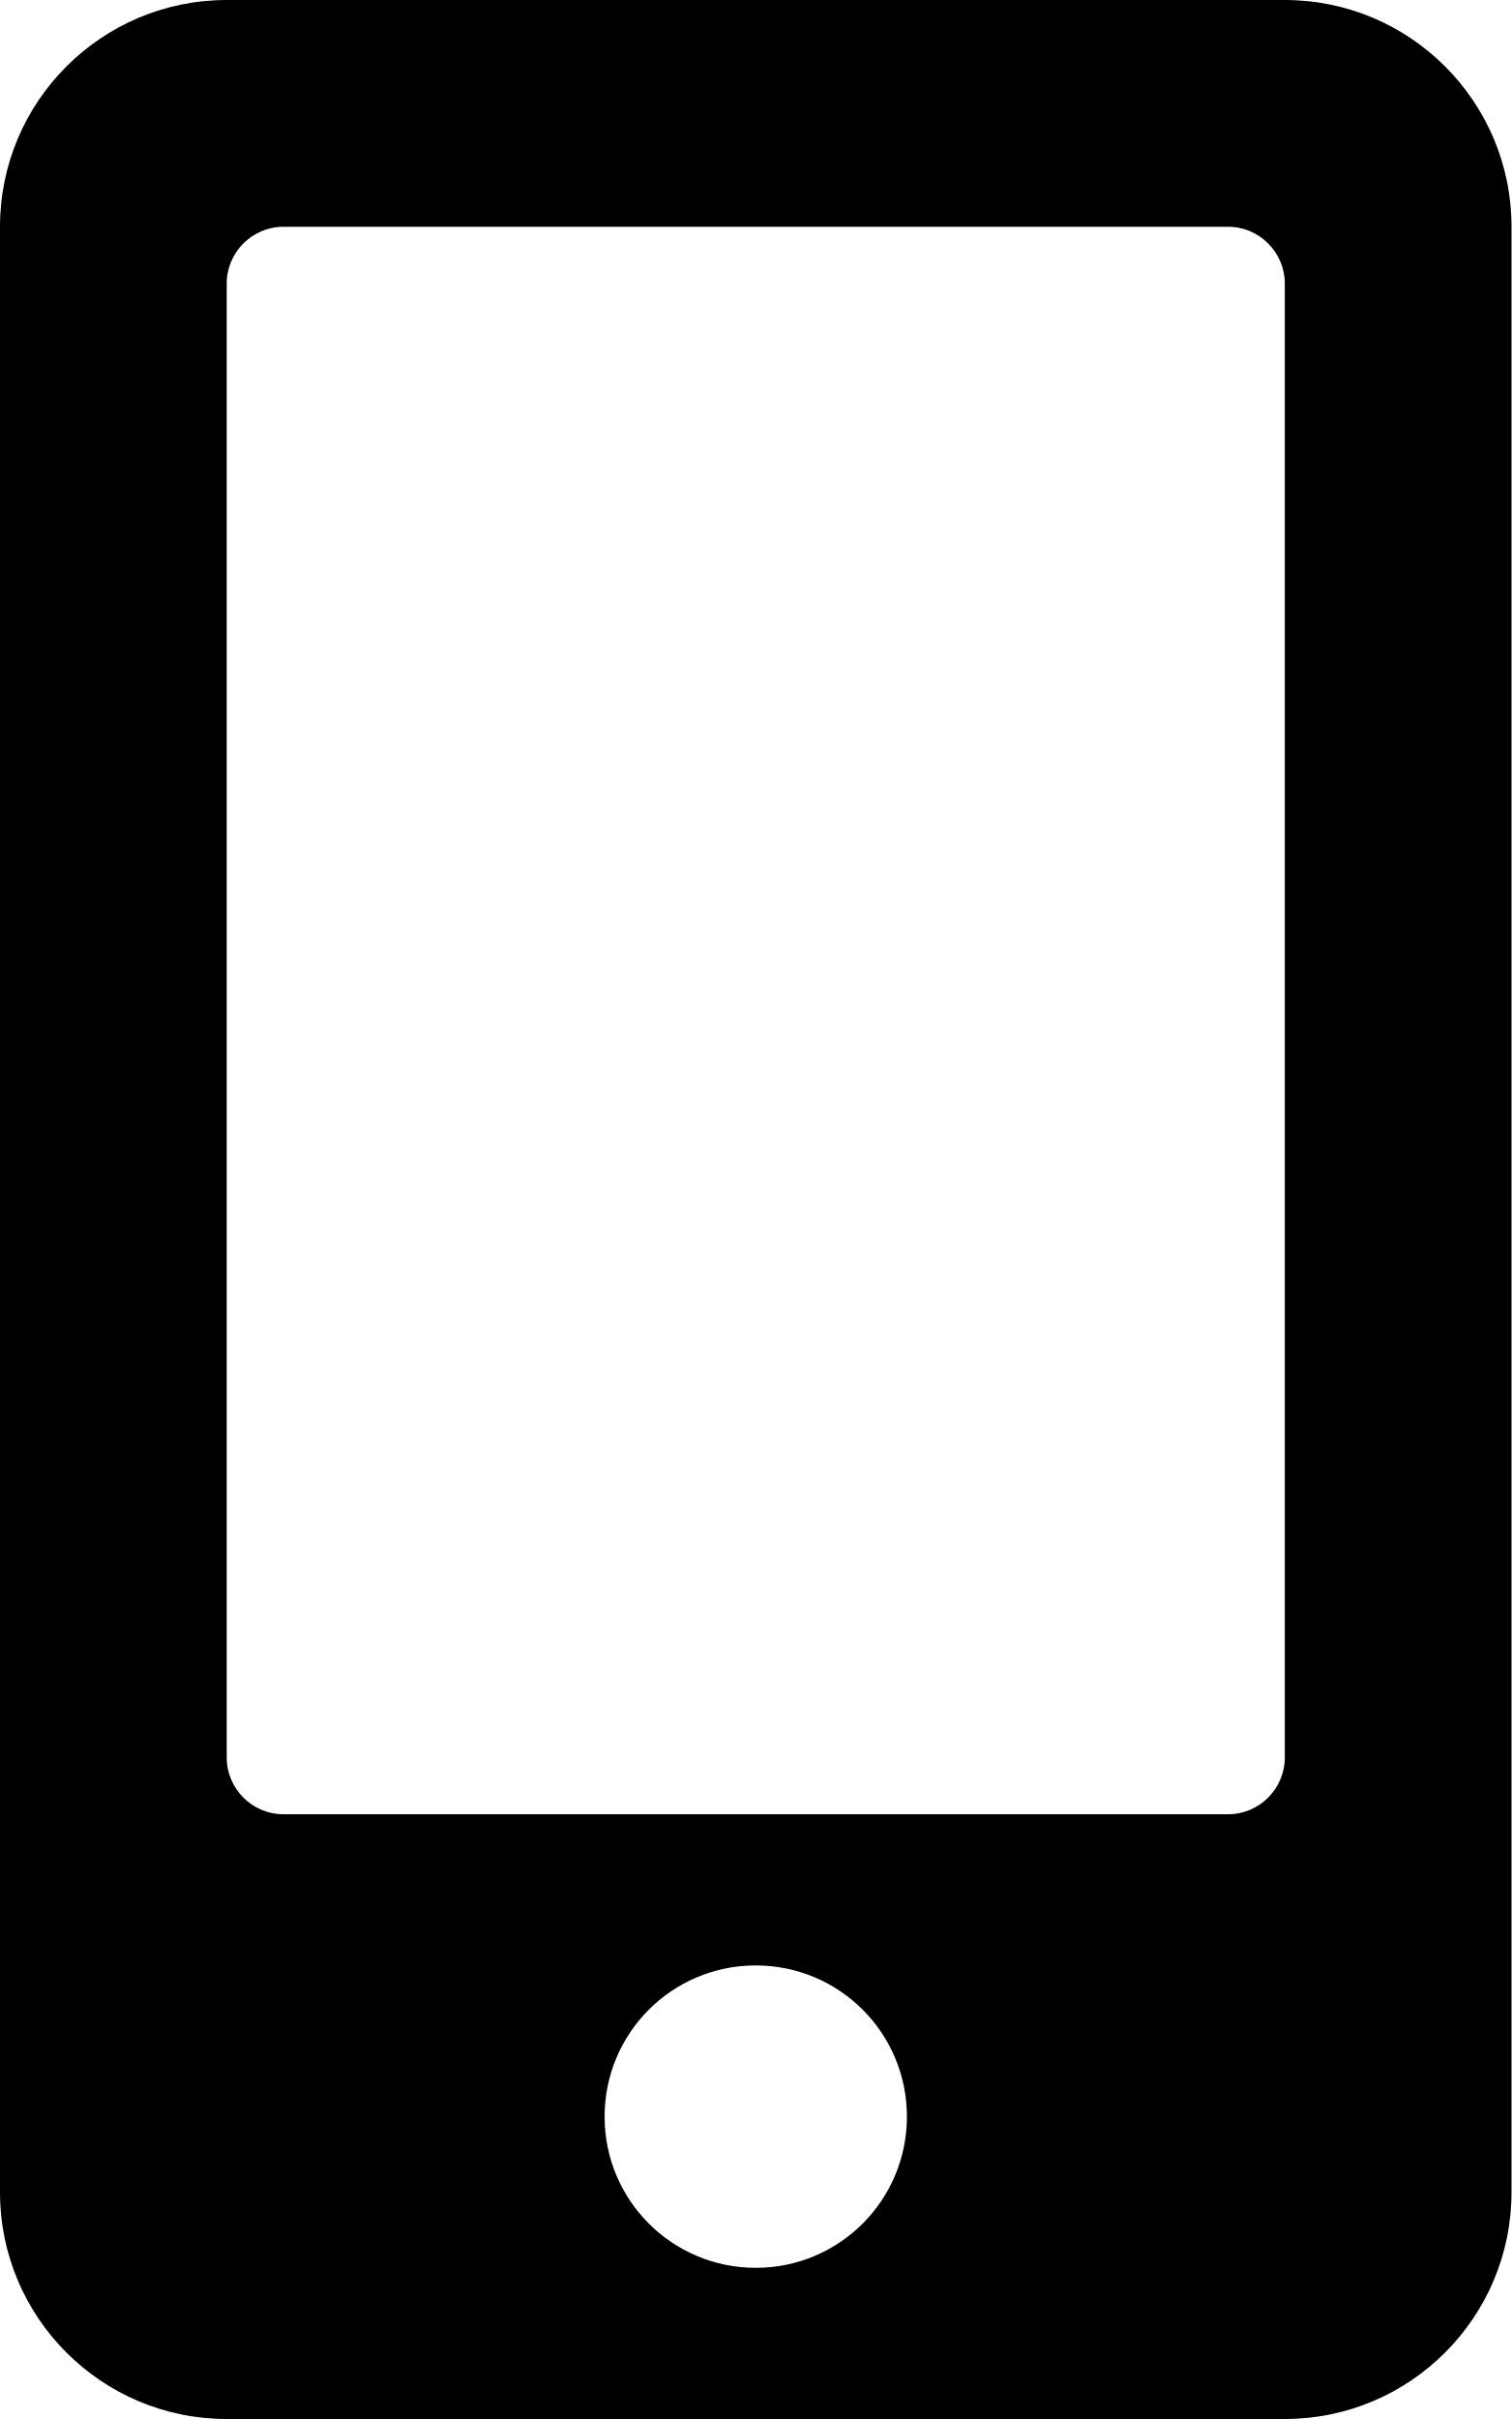
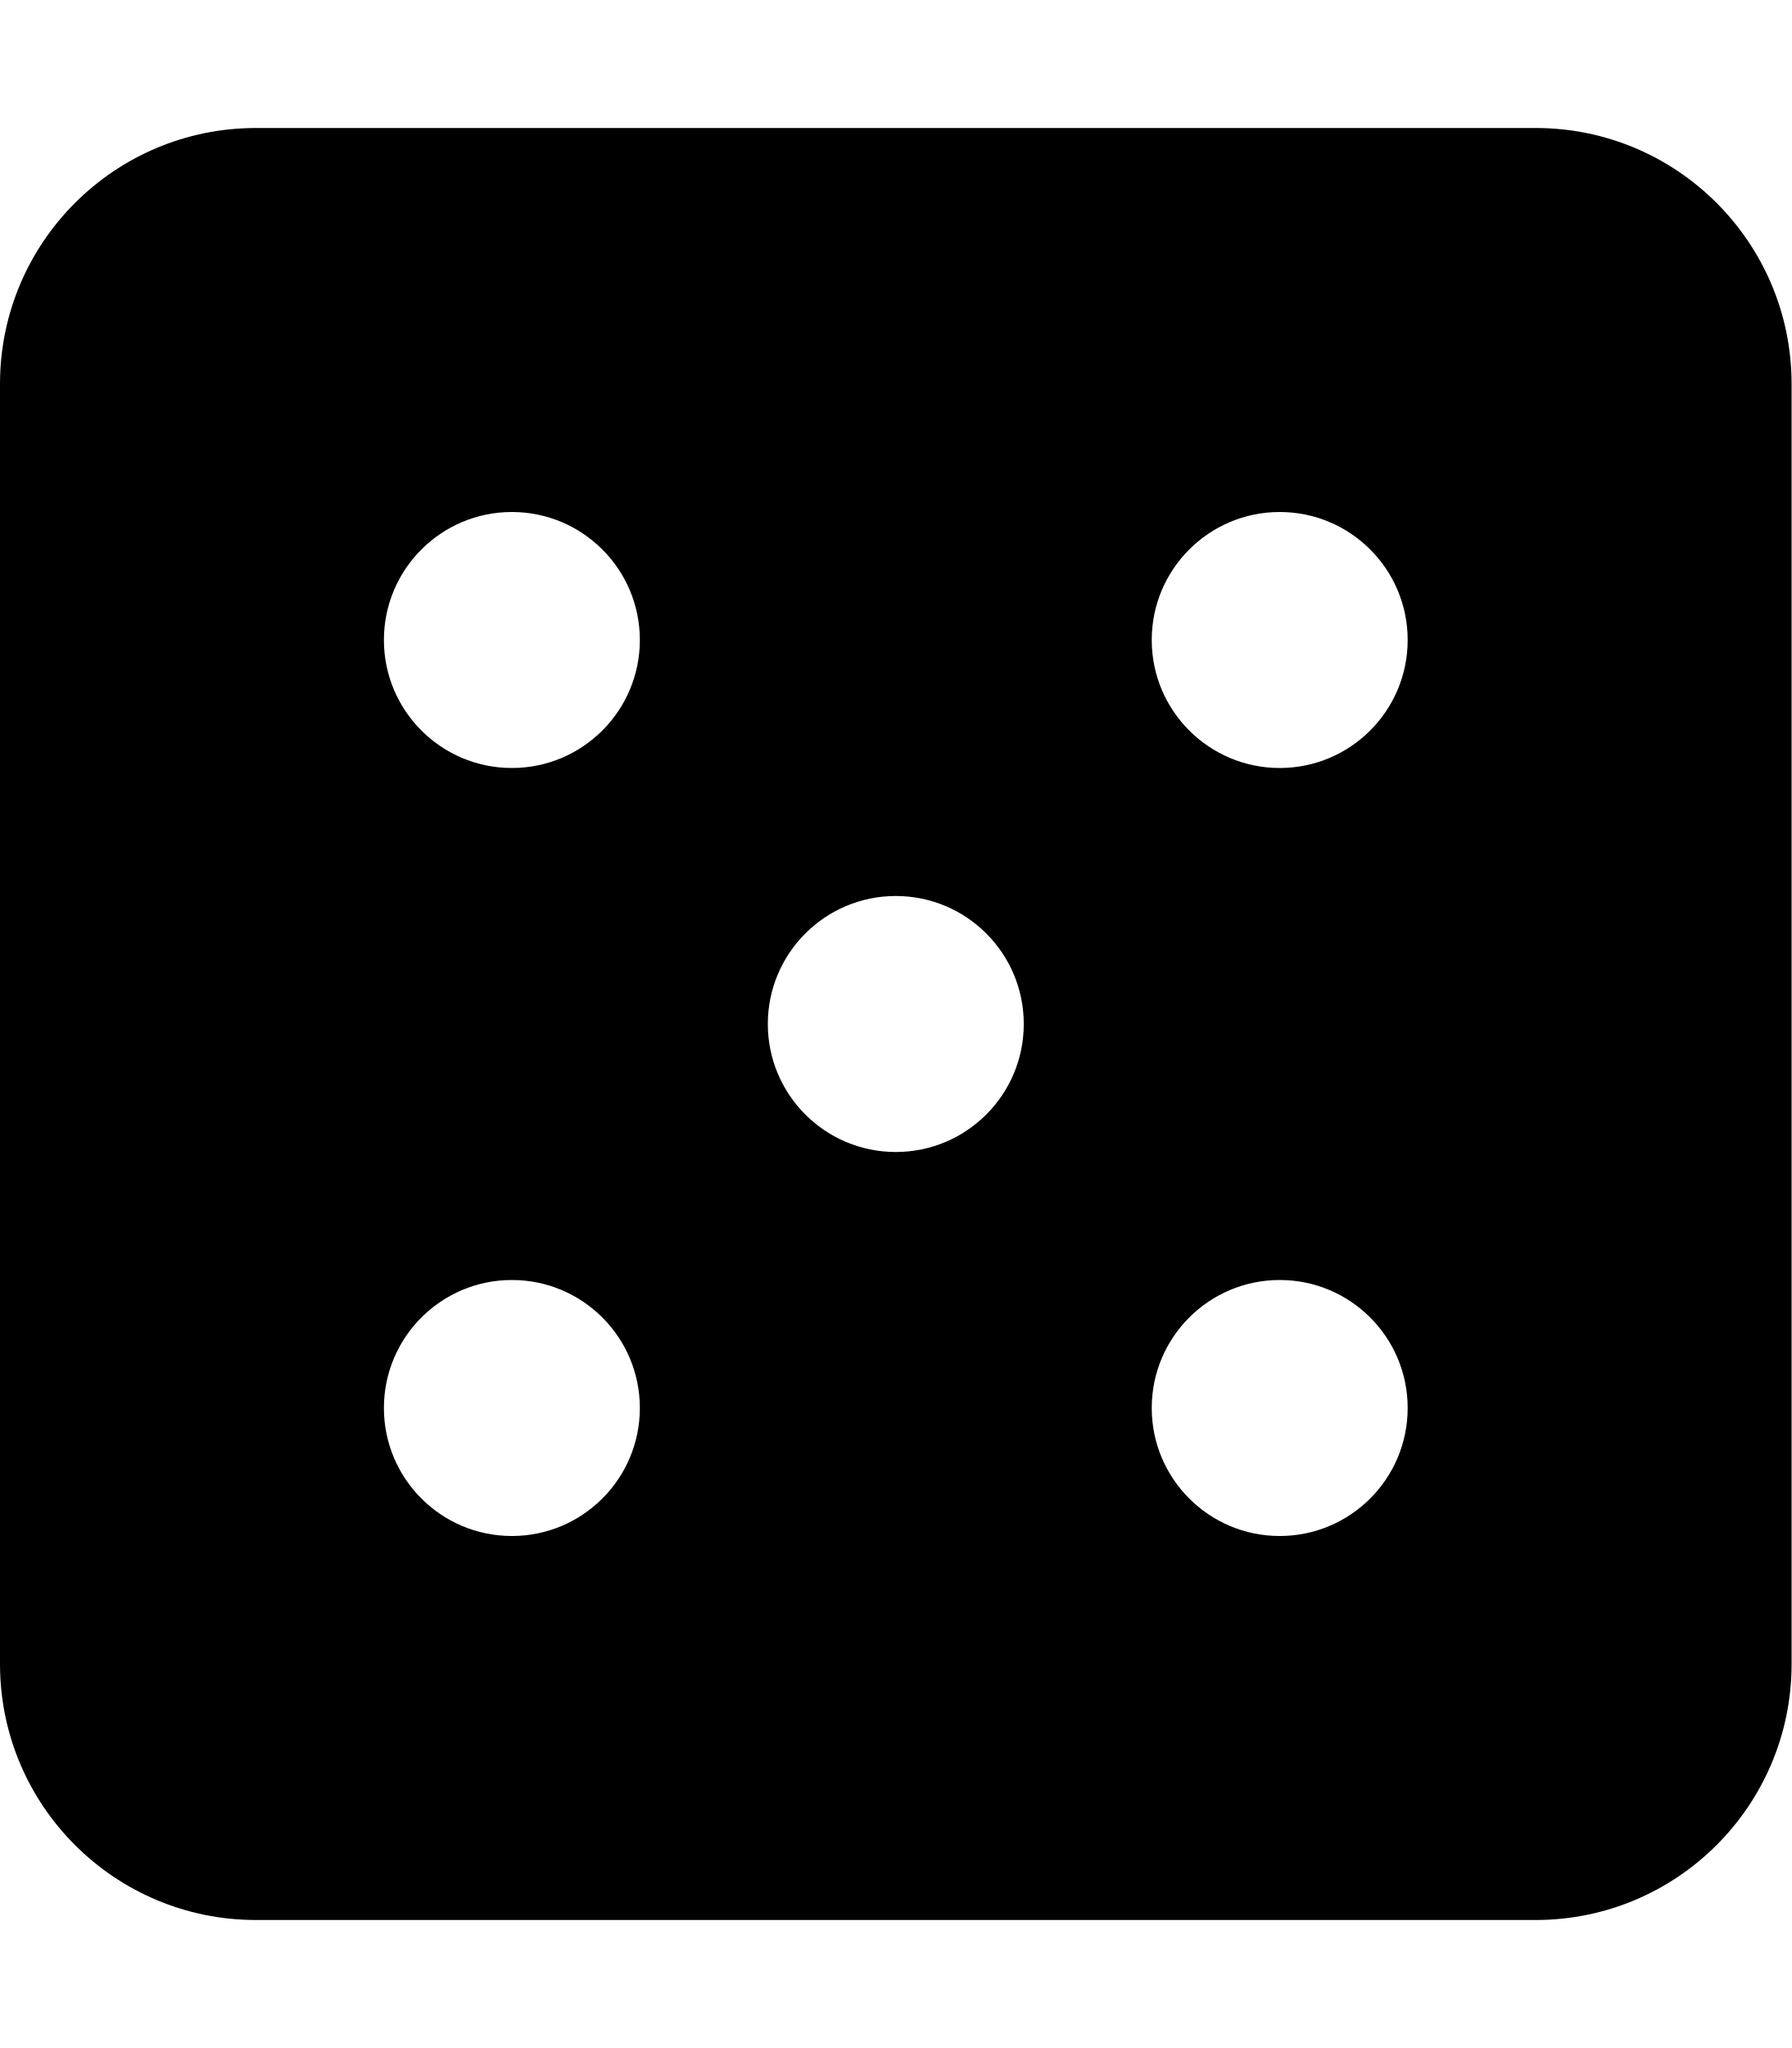
- <svg xmlns="http://www.w3.org/2000/svg" aria-hidden="true" focusable="false" data-prefix="fas" data-icon="mobile-alt" class="svg-inline--fa fa-mobile-alt fa-w-10" role="img" viewBox="0 0 320 512">
-   <path fill="currentColor" d="M272 0H48C21.5 0 0 21.5 0 48v416c0 26.5 21.5 48 48 48h224c26.5 0 48-21.5 48-48V48c0-26.5-21.5-48-48-48zM160 480c-17.7 0-32-14.3-32-32s14.3-32 32-32 32 14.3 32 32-14.3 32-32 32zm112-108c0 6.6-5.4 12-12 12H60c-6.6 0-12-5.4-12-12V60c0-6.6 5.4-12 12-12h200c6.6 0 12 5.4 12 12v312z" />
+ <svg xmlns="http://www.w3.org/2000/svg" aria-hidden="true" focusable="false" data-prefix="fas" data-icon="dice-five" class="svg-inline--fa fa-dice-five fa-w-14" role="img" viewBox="0 0 448 512">
+   <path fill="currentColor" d="M384 32H64C28.65 32 0 60.65 0 96v320c0 35.35 28.65 64 64 64h320c35.35 0 64-28.65 64-64V96c0-35.35-28.65-64-64-64zM128 384c-17.67 0-32-14.33-32-32s14.33-32 32-32 32 14.33 32 32-14.33 32-32 32zm0-192c-17.67 0-32-14.33-32-32s14.33-32 32-32 32 14.33 32 32-14.33 32-32 32zm96 96c-17.67 0-32-14.33-32-32s14.33-32 32-32 32 14.33 32 32-14.33 32-32 32zm96 96c-17.67 0-32-14.33-32-32s14.33-32 32-32 32 14.33 32 32-14.33 32-32 32zm0-192c-17.67 0-32-14.33-32-32s14.33-32 32-32 32 14.33 32 32-14.33 32-32 32z" />
</svg>
